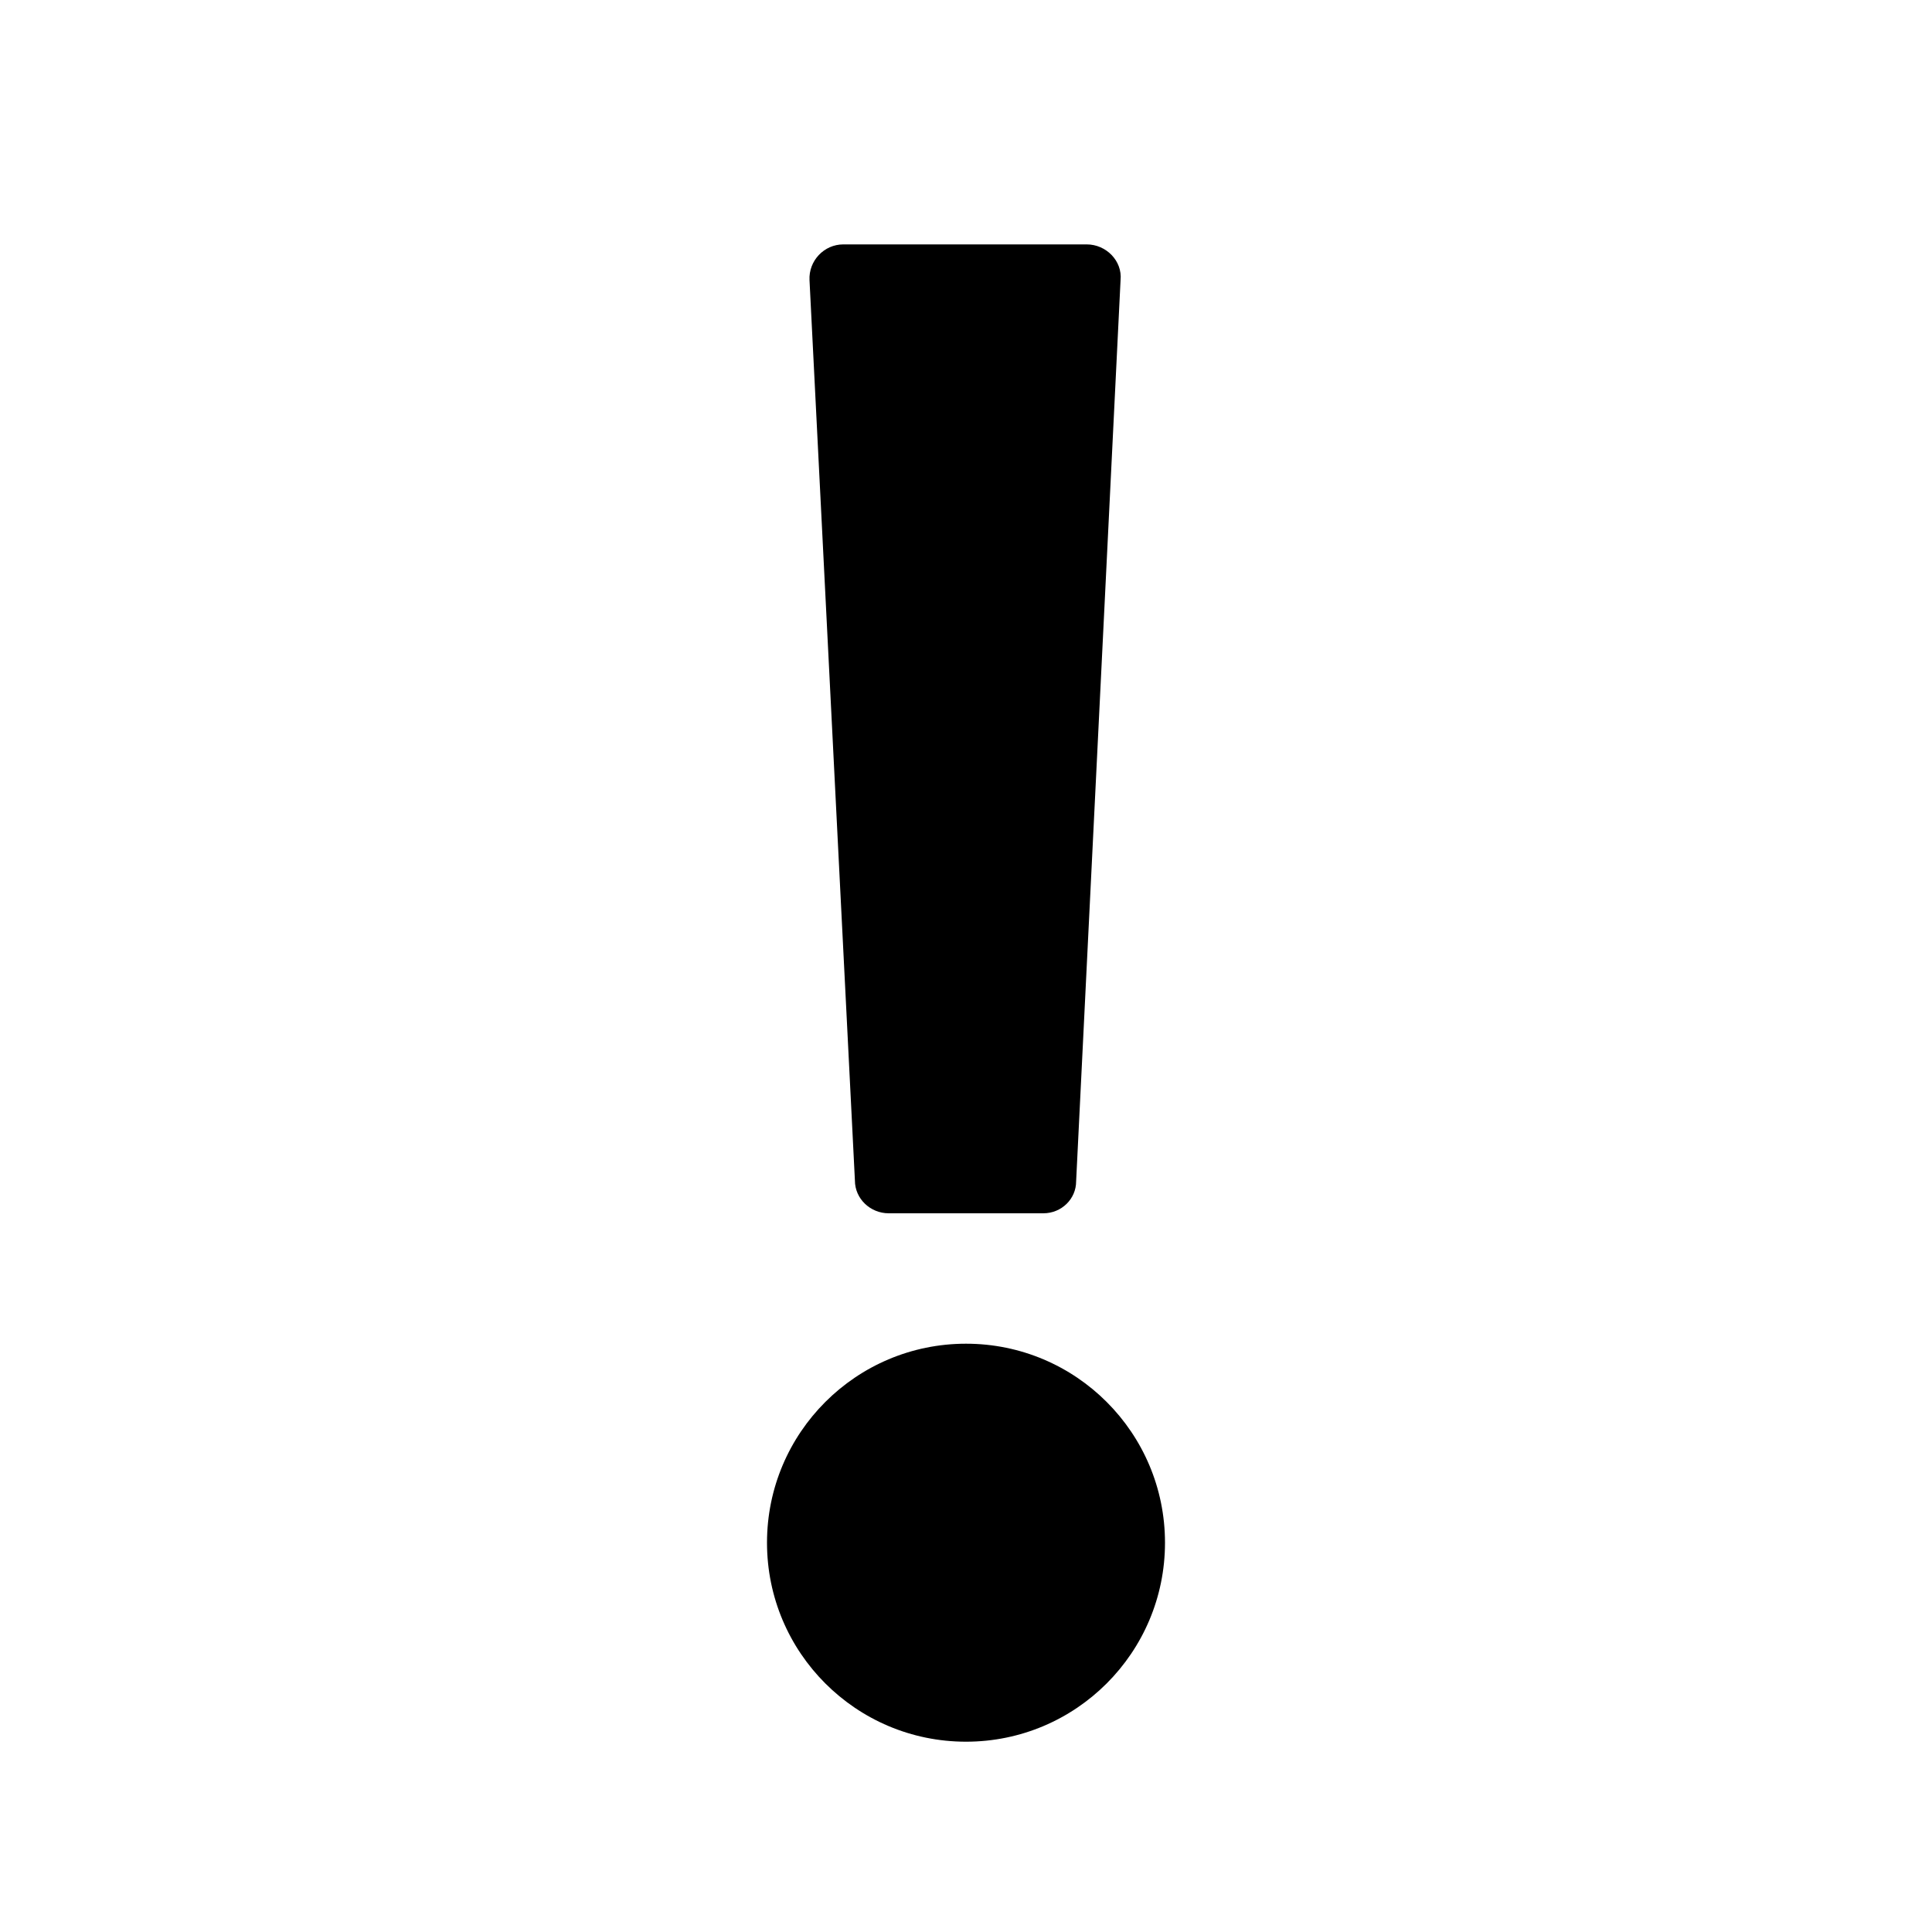
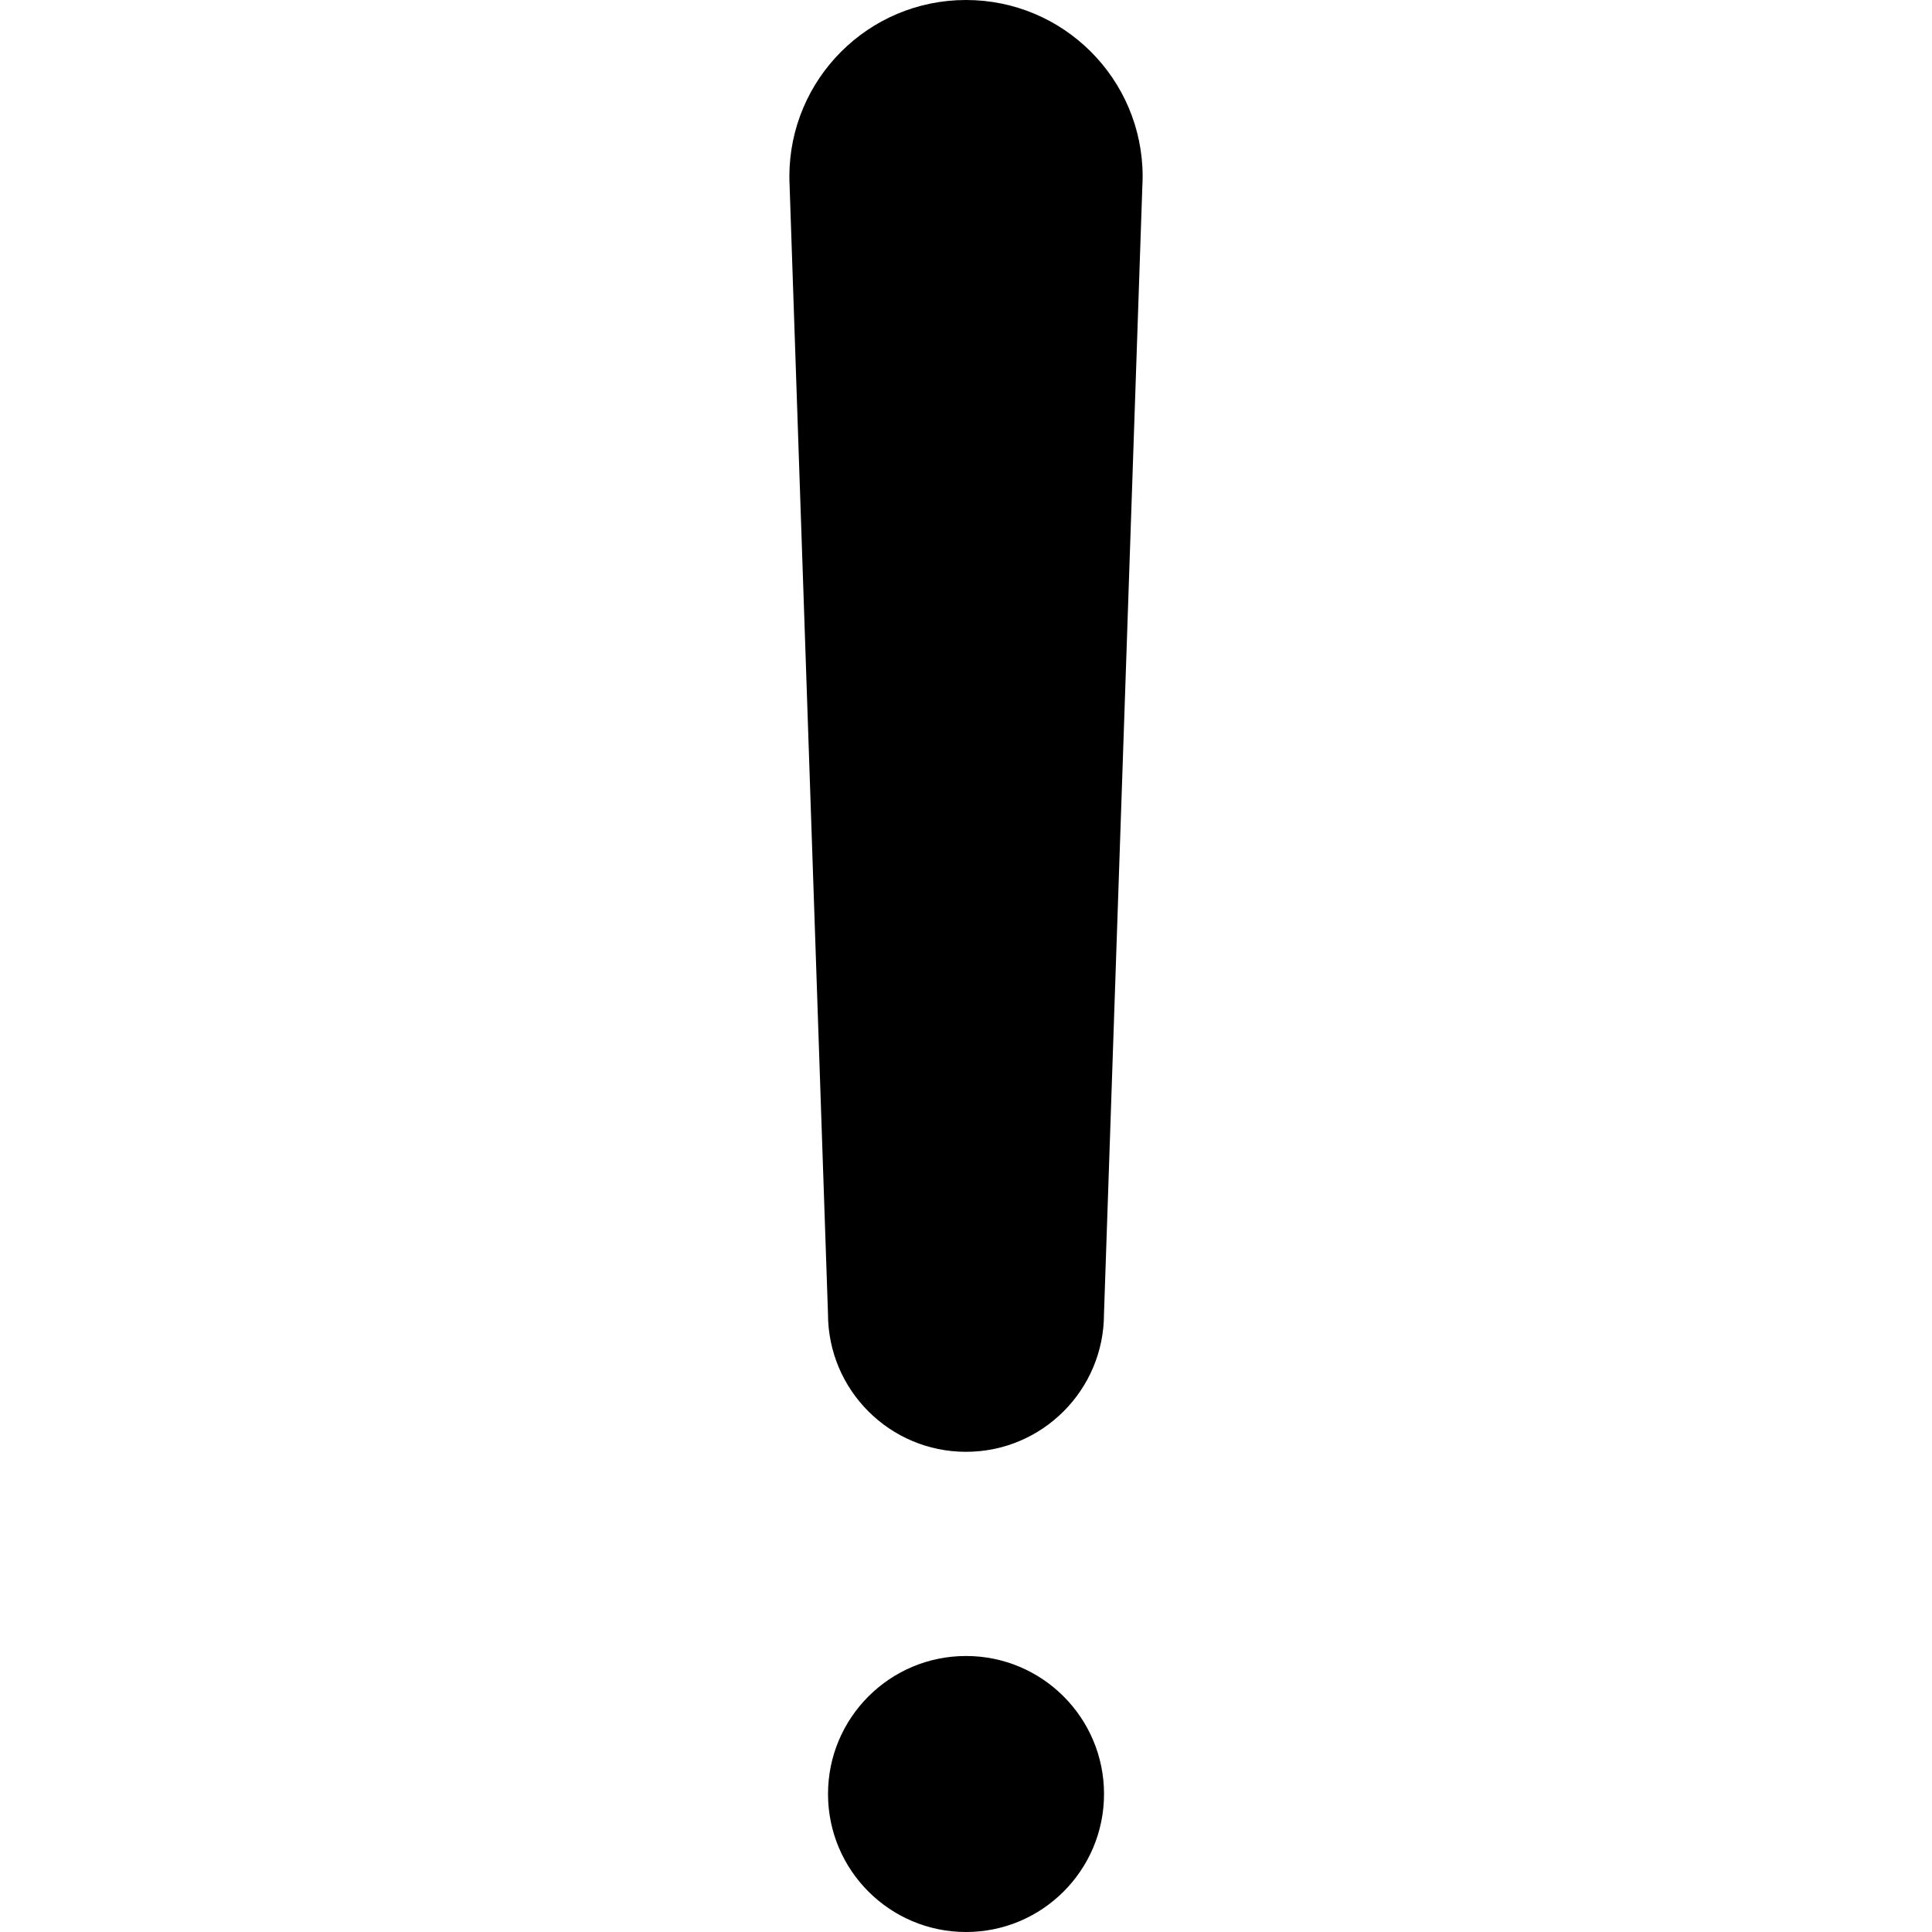
- <svg xmlns="http://www.w3.org/2000/svg" viewBox="0 0 1024 1024">
-   <path fill="currentColor" d="M552.96 643.072H471.04c-9.728 0-17.92-7.68-17.92-17.408L429.056 148.48c-0.512-10.24 7.68-18.944 17.92-18.944h129.024c10.24 0 18.944 8.704 17.92 18.944l-23.552 477.696c0 9.216-7.68 16.896-17.408 16.896z" />
-   <path fill="currentColor" d="M512 817.664m-105.472 0a105.472 105.472 0 1 0 210.944 0 105.472 105.472 0 1 0-210.944 0Z" />
+ <svg xmlns="http://www.w3.org/2000/svg" viewBox="0 0 1024 1024" fill="currentColor">
+   <path d="M438.867 950.856c0 40.39 32.754 73.144 73.145 73.144 40.39 0 73.144-32.754 73.144-73.144 0-40.39-32.754-73.145-73.144-73.145-40.41 0-73.145 32.754-73.145 73.145zM605.625 93.613C605.625 41.913 563.71 0 511.992 0S418.38 41.914 418.38 93.613c0 1.875 0.078 3.73 0.176 5.586h-0.02l20.313 597.146c0 40.39 32.754 73.144 73.144 73.144s73.144-32.754 73.144-73.144L605.45 99.199h-0.02c0.118-1.856 0.196-3.711 0.196-5.586z" />
</svg>
